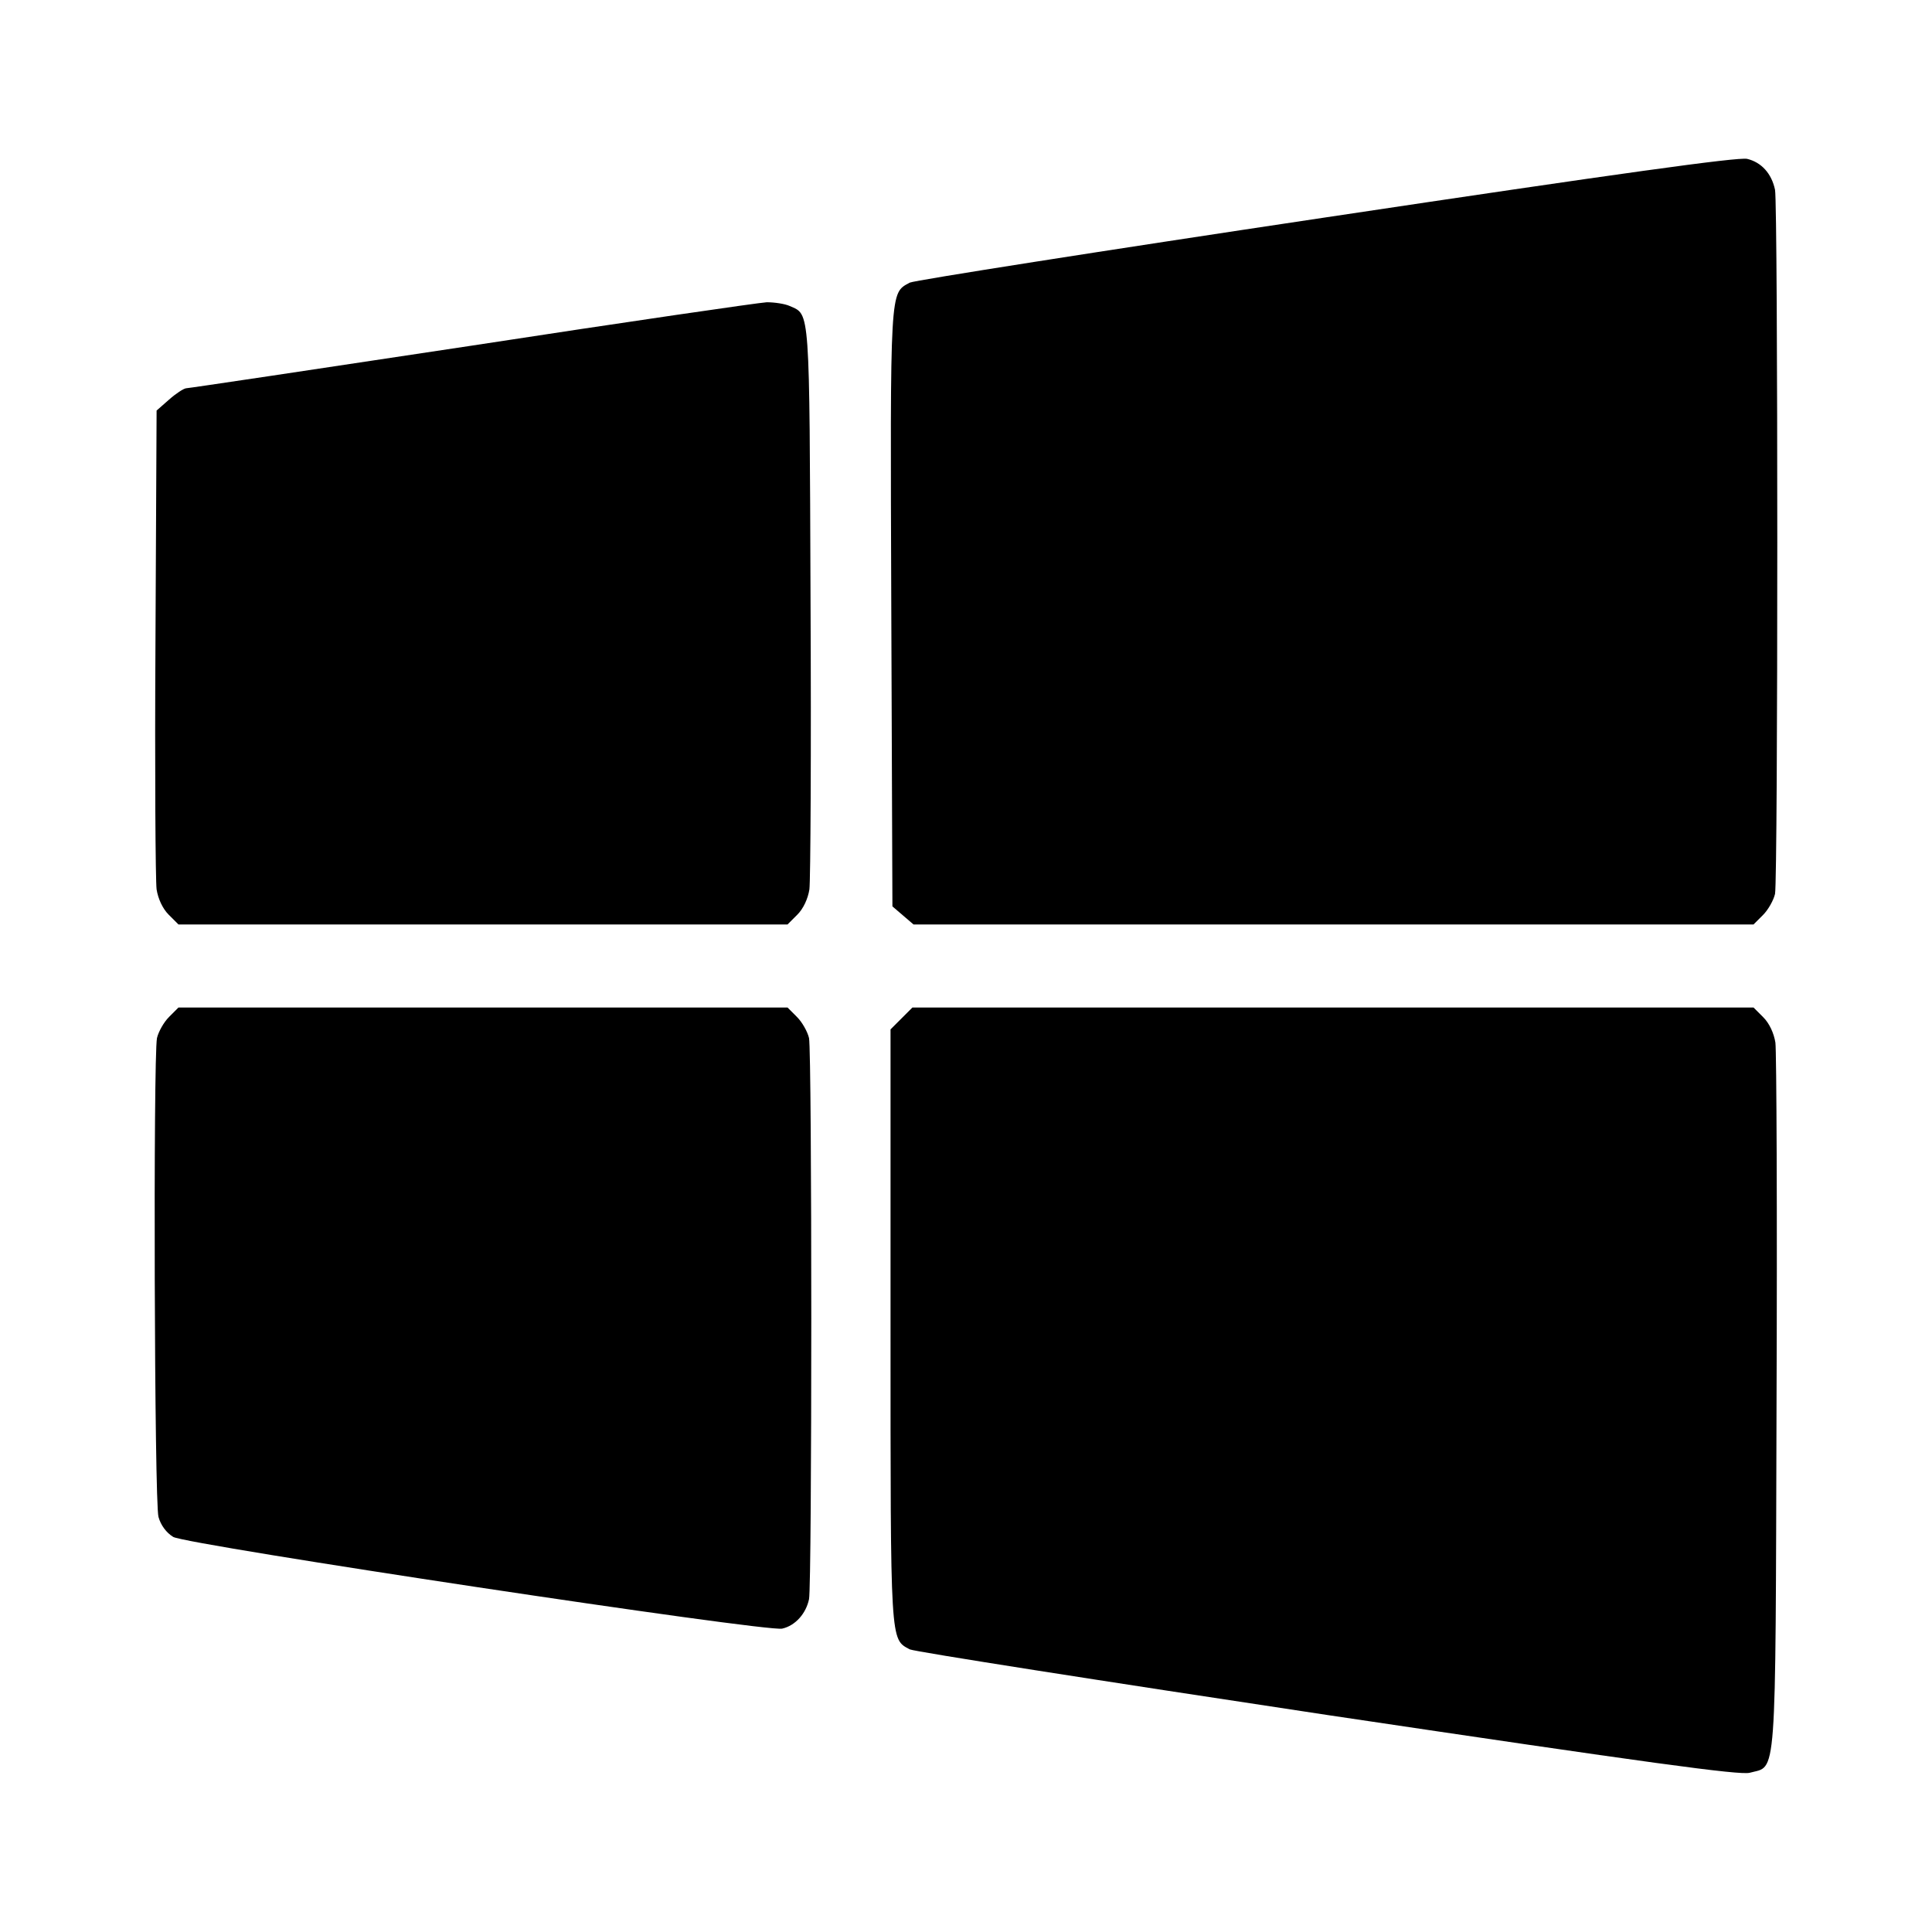
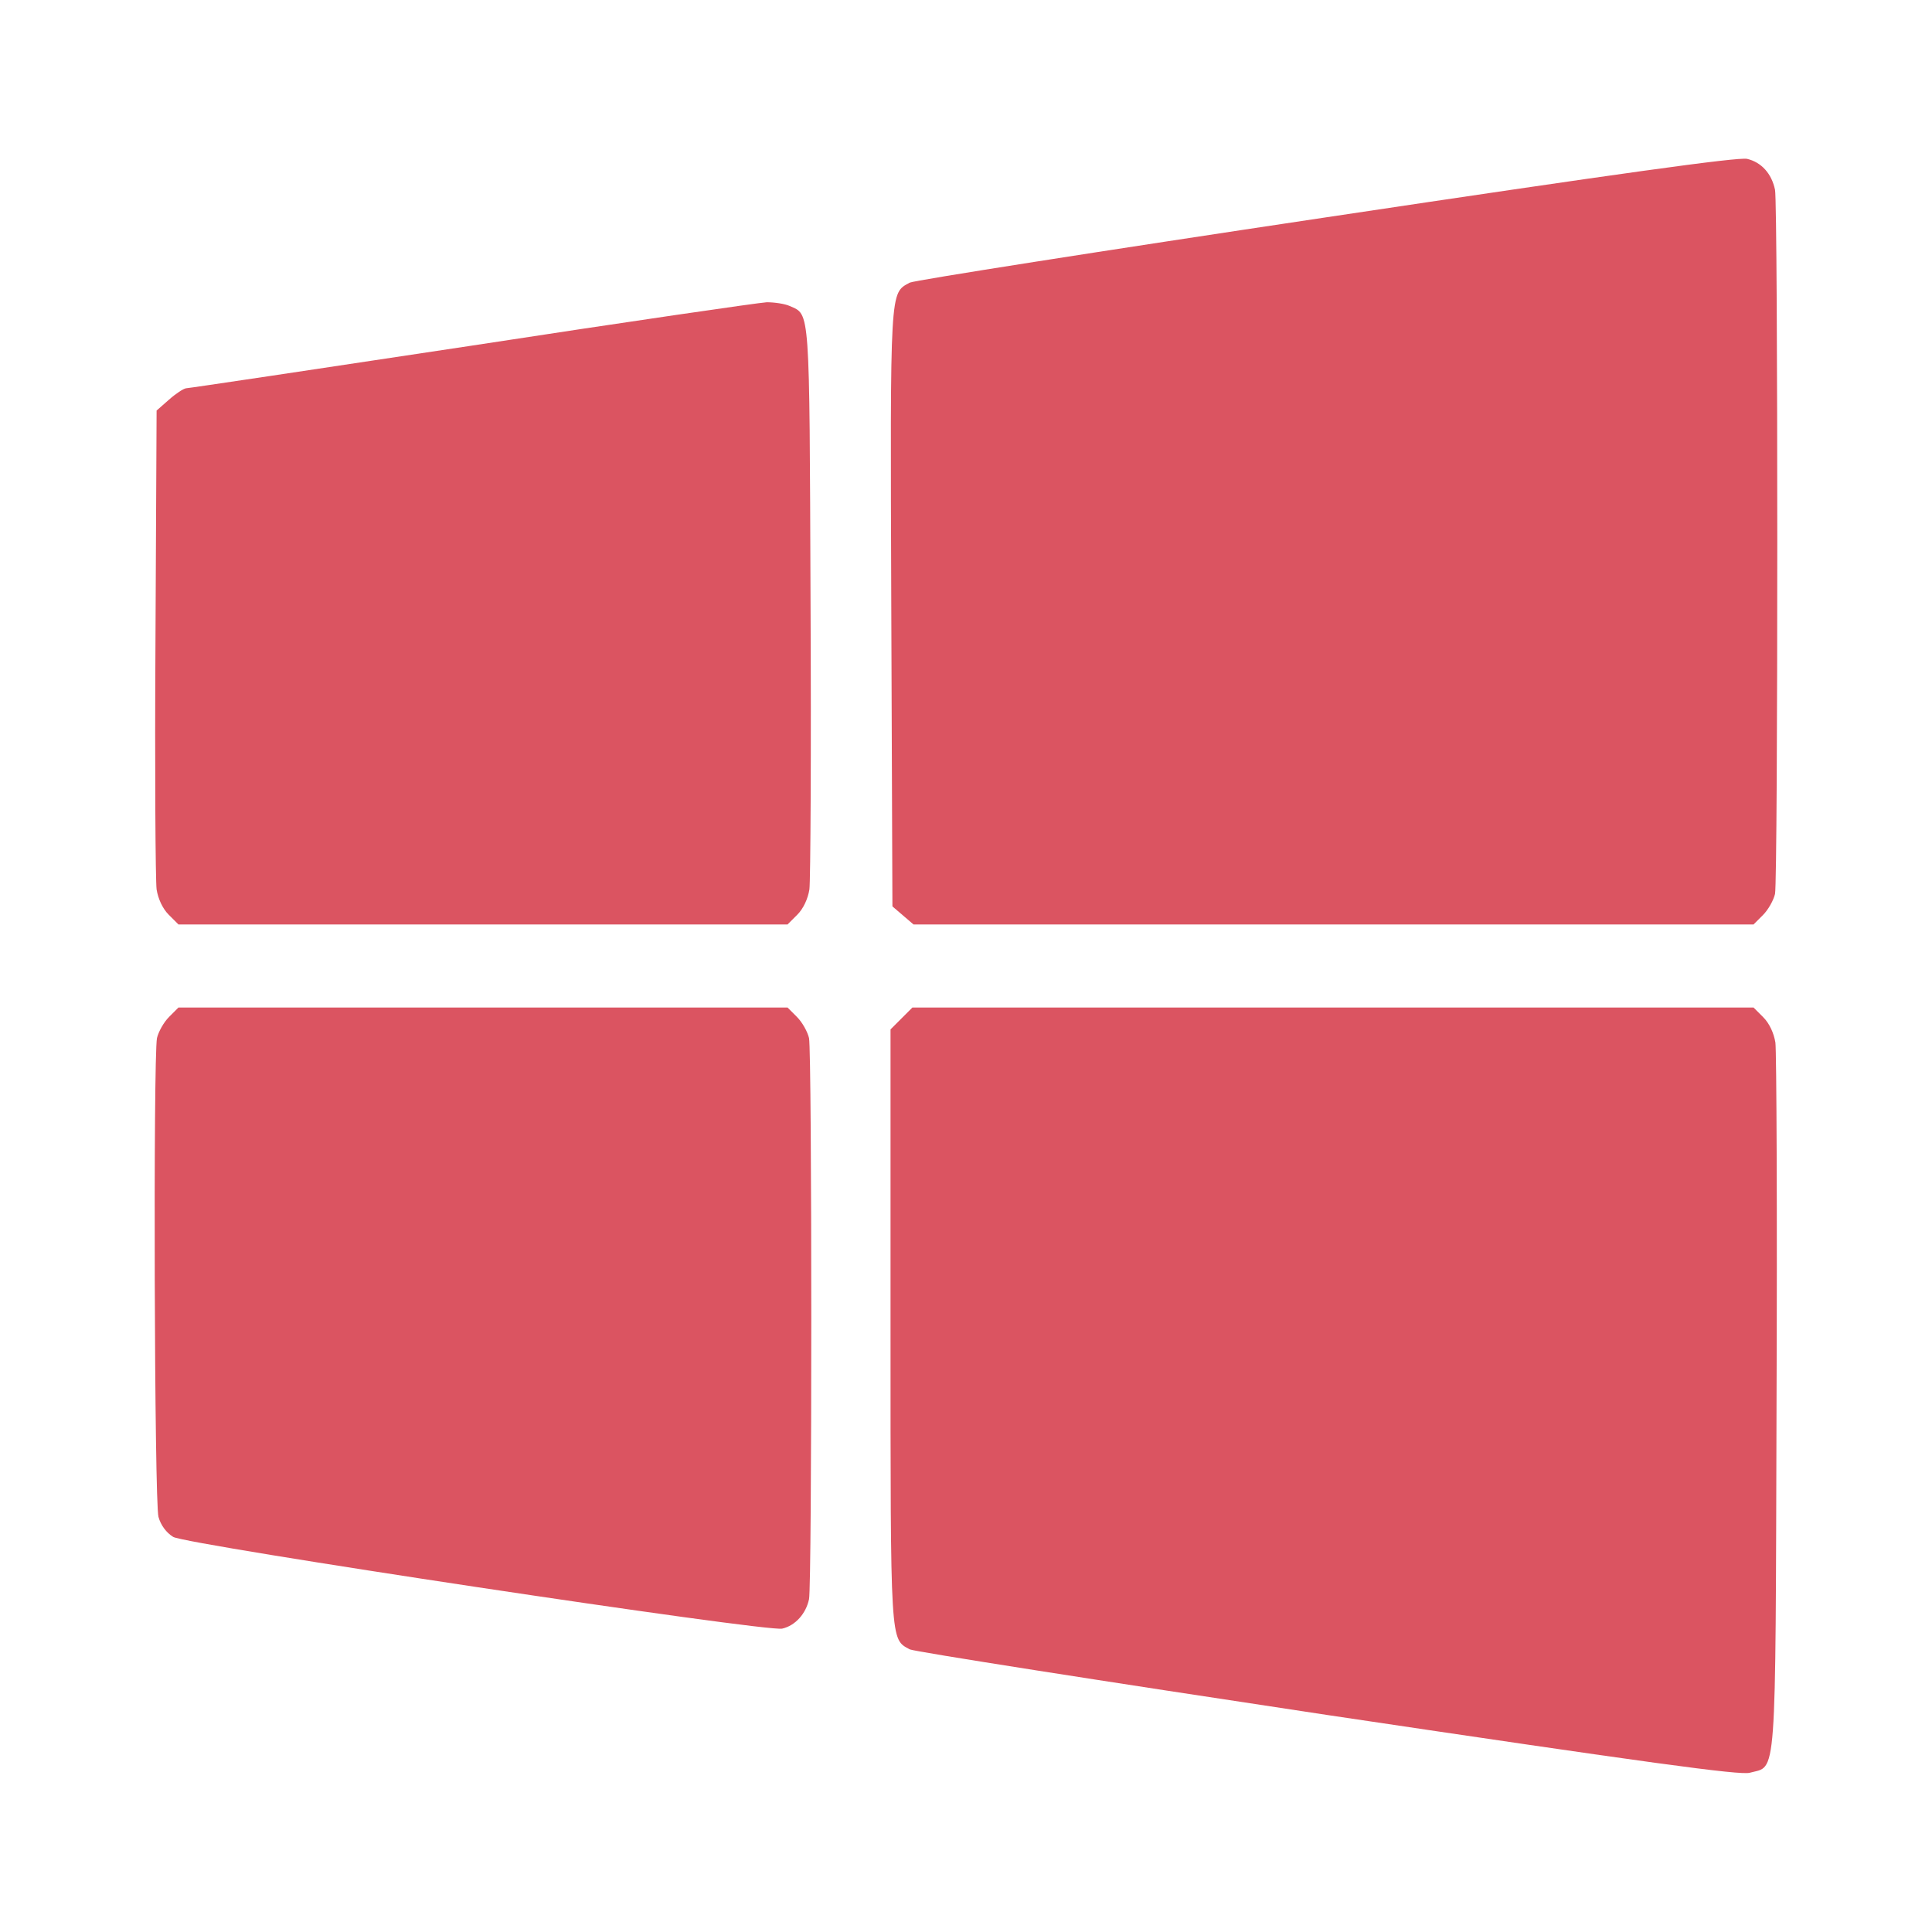
<svg xmlns="http://www.w3.org/2000/svg" version="1.0" width="512pt" height="512pt" viewBox="0 0 512 512" preserveAspectRatio="xMidYMid meet">
-   <g transform="translate(0,512) scale(0.1,-0.1)" fill="#000000" stroke="none">
+   <g transform="translate(0,512) scale(0.1,-0.1)" fill="#DB5461" stroke="none">
    <path d="M3514 4544 c-595 -89 -1091 -167 -1103 -173 -53 -29 -52 -7 -49 -862 l3 -791 28 -24 28 -24 1113 0 1113 0 25 25 c14 14 28 39 32 56 8 40 8 1826 0 1866 -9 43 -36 73 -74 82 -25 5 -336 -38 -1116 -155z" />
    <path d="M1250 4204 c-410 -62 -751 -113 -757 -113 -7 -1 -27 -14 -45 -30 l-33 -29 -3 -614 c-2 -337 0 -632 3 -655 4 -25 16 -51 32 -67 l26 -26 807 0 807 0 26 26 c16 16 28 42 32 67 3 23 5 368 3 767 -3 782 -1 755 -55 779 -13 6 -41 10 -61 10 -20 -1 -372 -52 -782 -115z" />
    <path d="M448 2425 c-14 -14 -28 -39 -32 -56 -10 -53 -7 -1231 4 -1269 6 -22 21 -42 39 -53 36 -21 1575 -253 1614 -243 35 8 63 40 71 78 8 40 8 1446 0 1487 -4 17 -18 42 -32 56 l-25 25 -807 0 -807 0 -25 -25z" />
    <path d="M2389 2421 l-29 -29 0 -787 c0 -847 -1 -828 51 -856 12 -6 510 -84 1107 -174 852 -127 1093 -160 1119 -153 72 20 68 -43 71 978 2 503 0 934 -3 957 -4 25 -16 51 -32 67 l-26 26 -1114 0 -1115 0 -29 -29z" />
  </g>
</svg>
